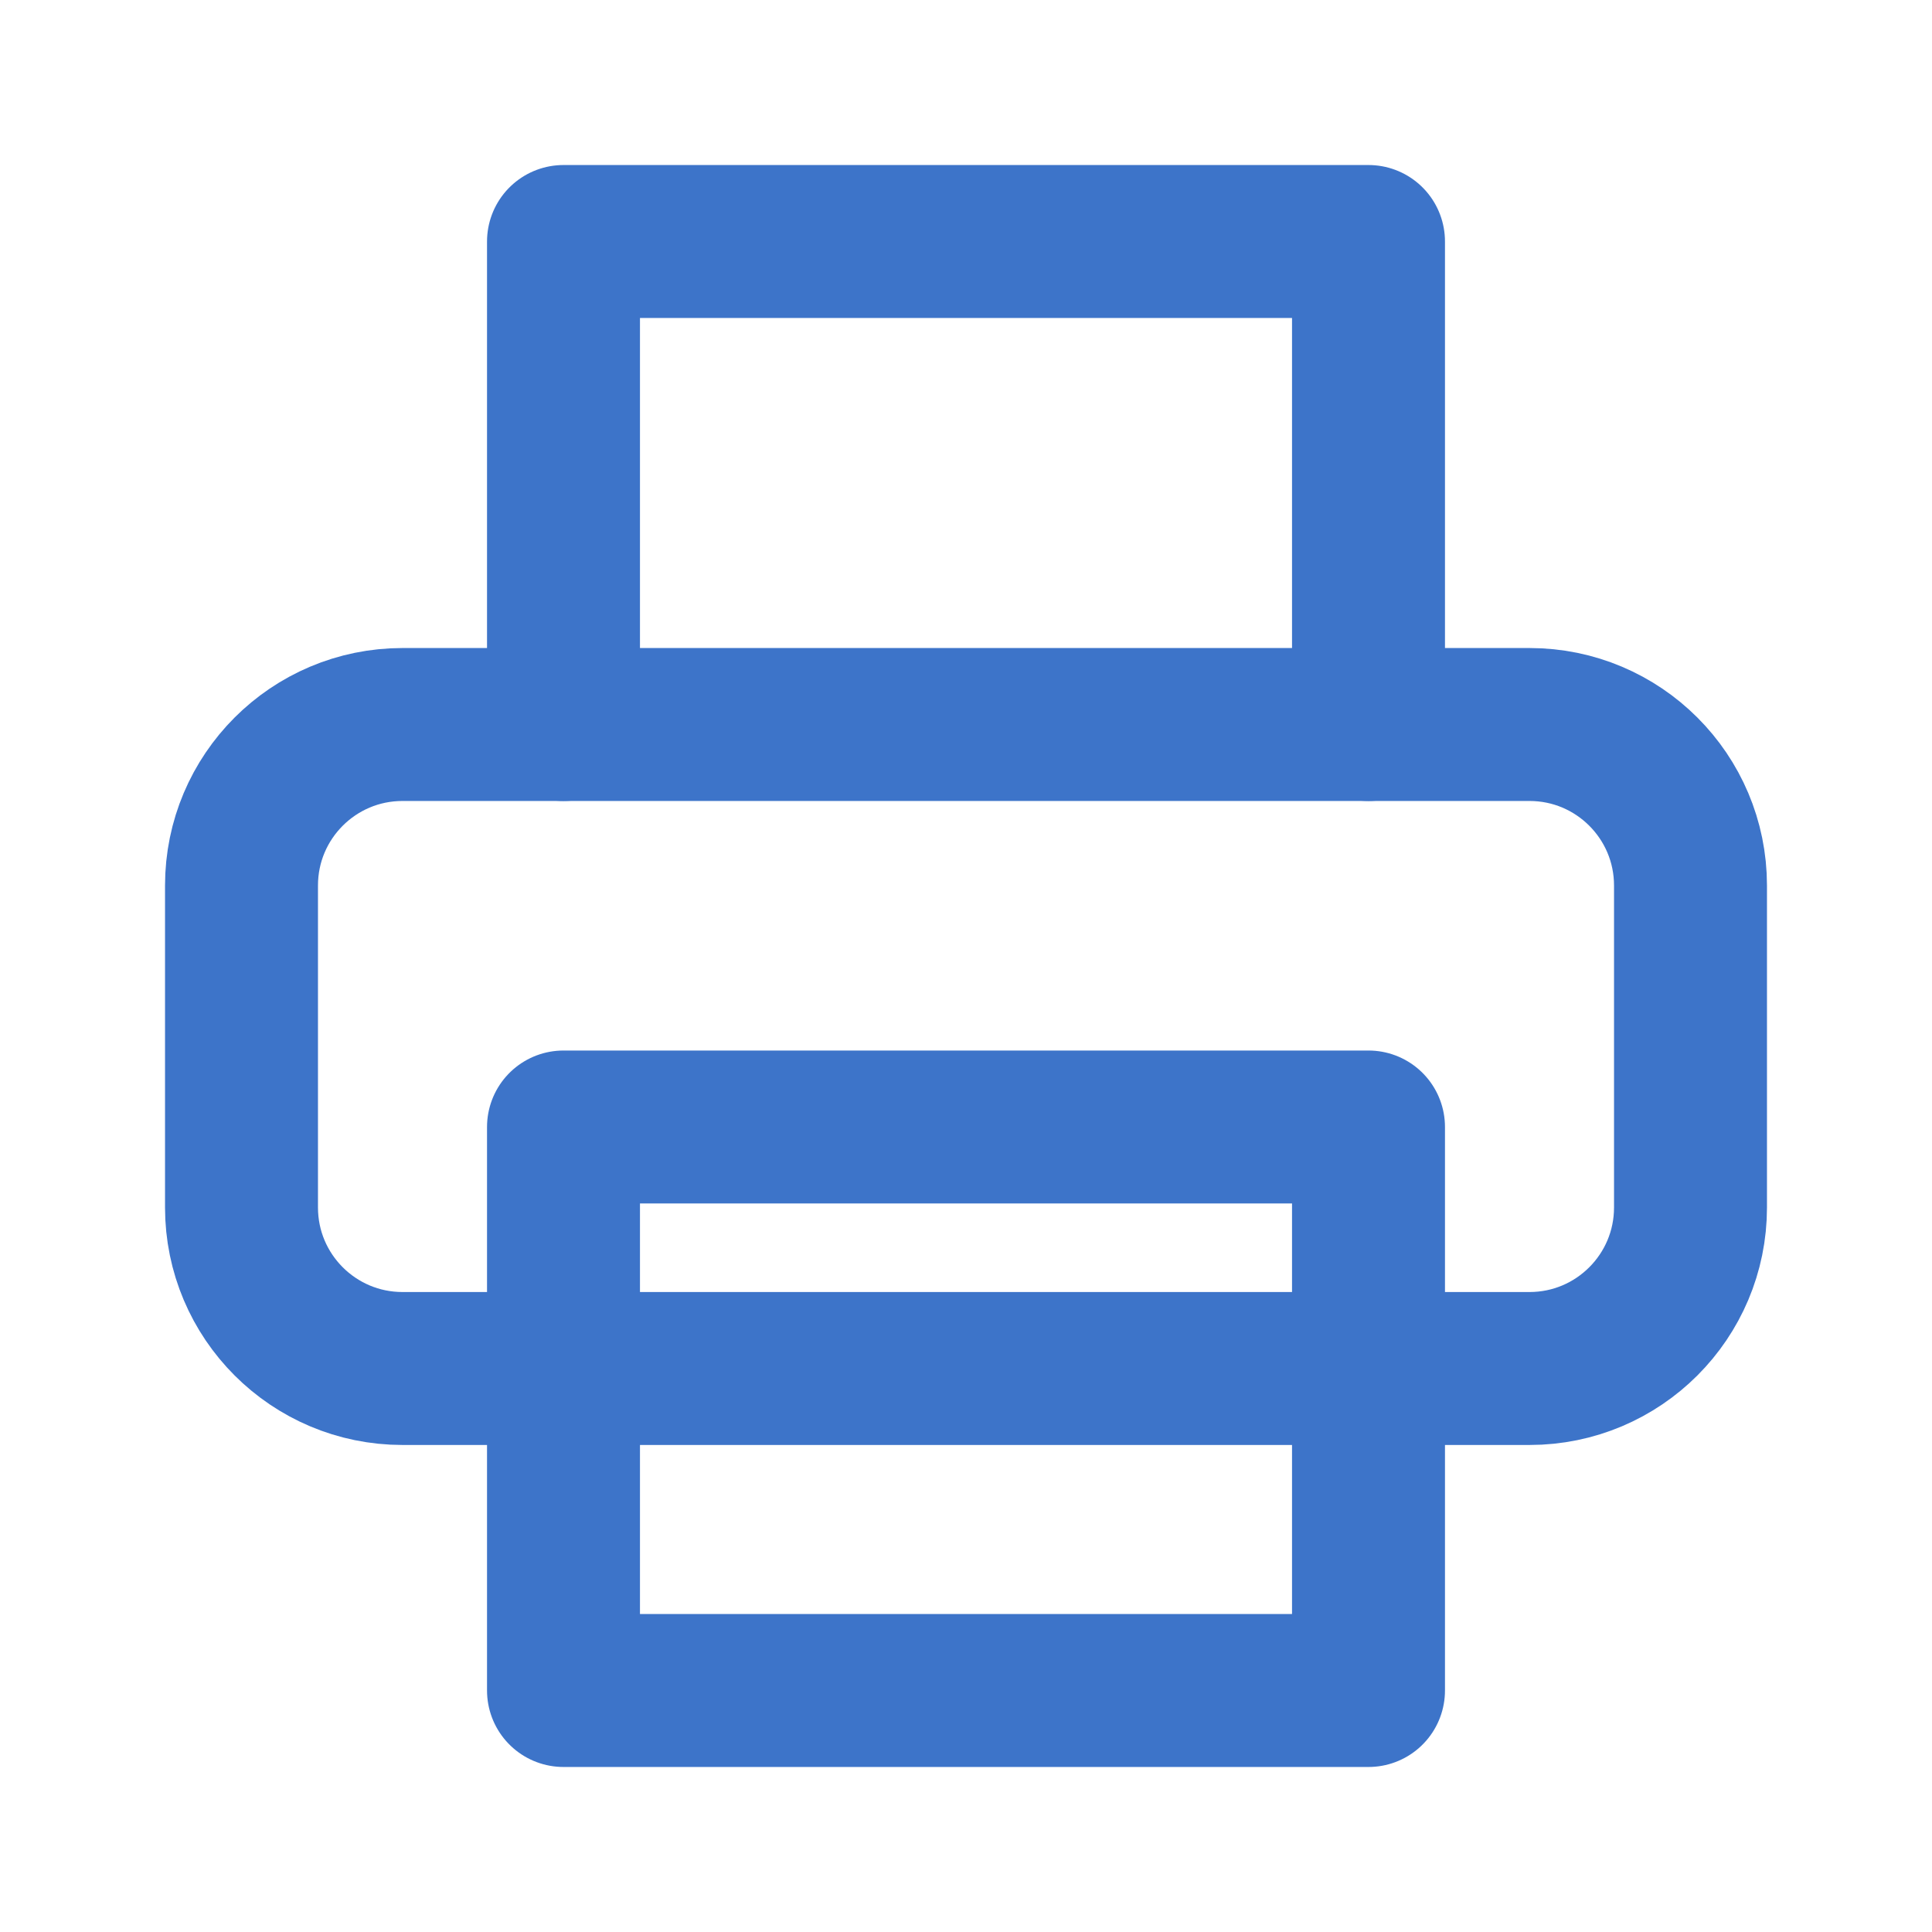
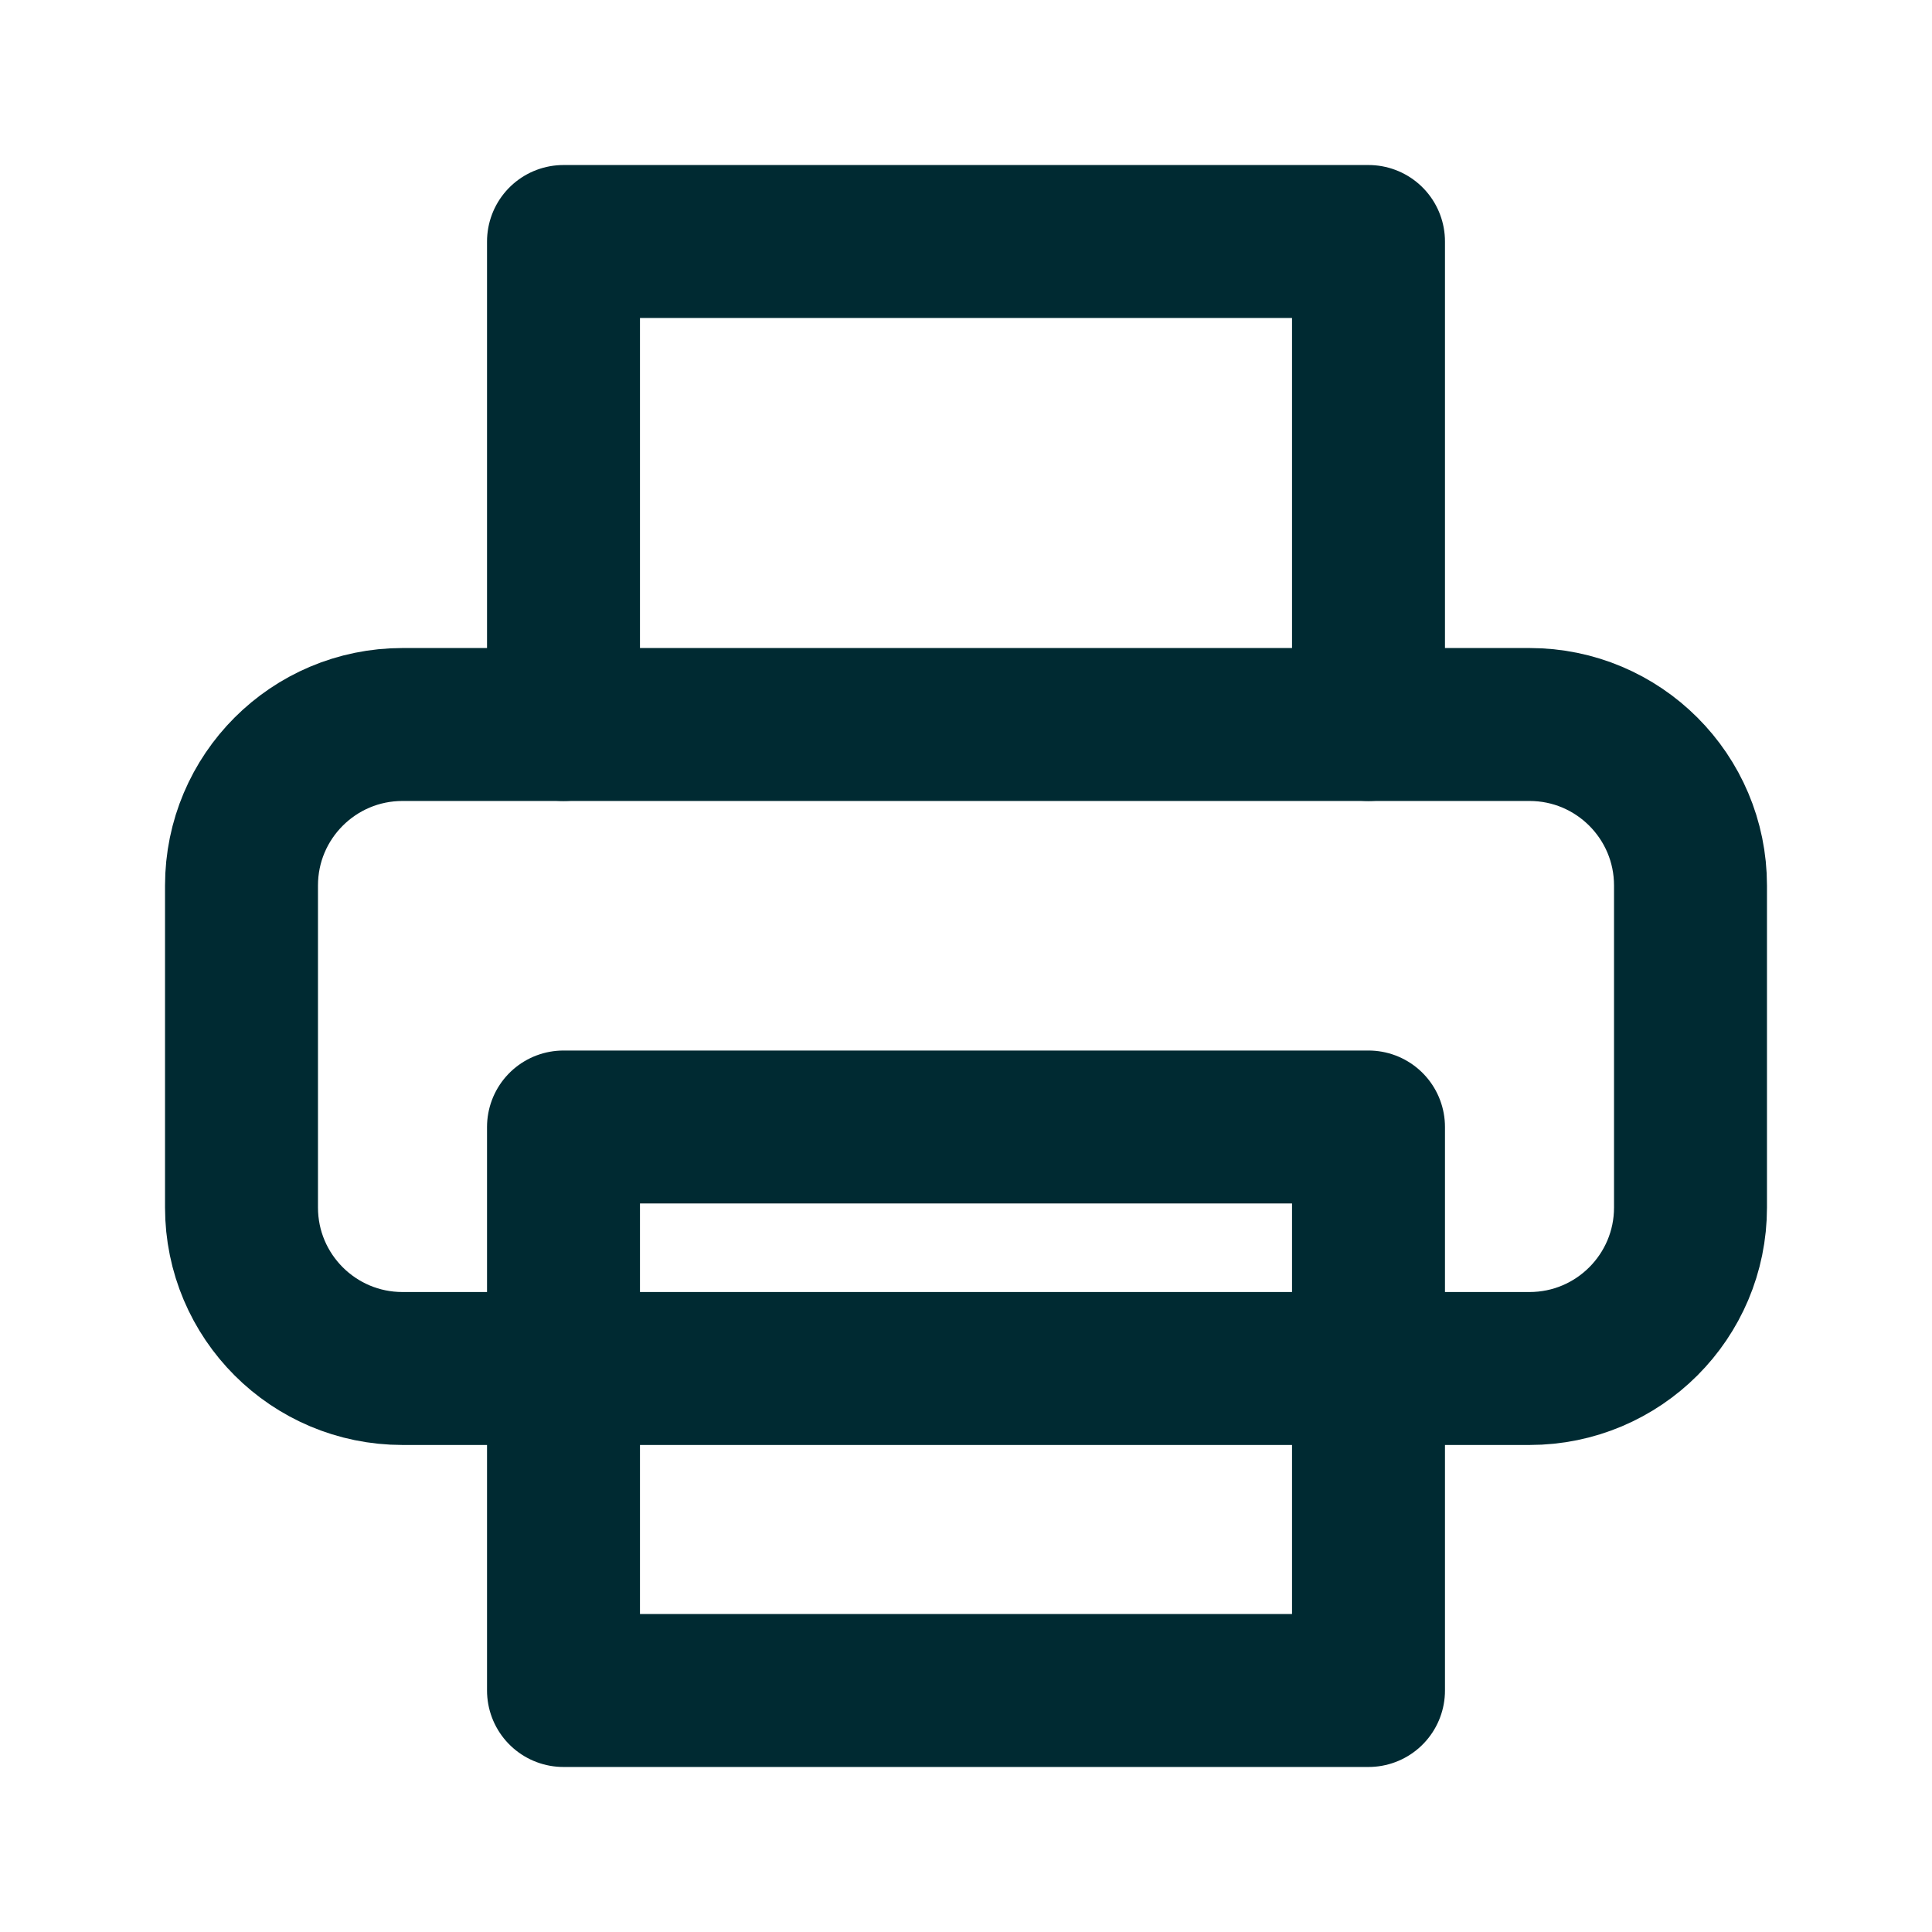
- <svg xmlns="http://www.w3.org/2000/svg" width="24" height="24" viewBox="0 0 24 24" fill="none" stroke="#3d74c9" stroke-width="1.9" stroke-linecap="round" stroke-linejoin="round">
+ <svg xmlns="http://www.w3.org/2000/svg" width="24" height="24" viewBox="0 0 24 24" fill="none" stroke="#002a32" stroke-width="1.9" stroke-linecap="round" stroke-linejoin="round">
  <path d="M7 9V3h10v6" />
  <rect x="3" y="9" width="18" height="8" rx="2" />
  <path d="M7 14h10v7H7z" />
</svg>
